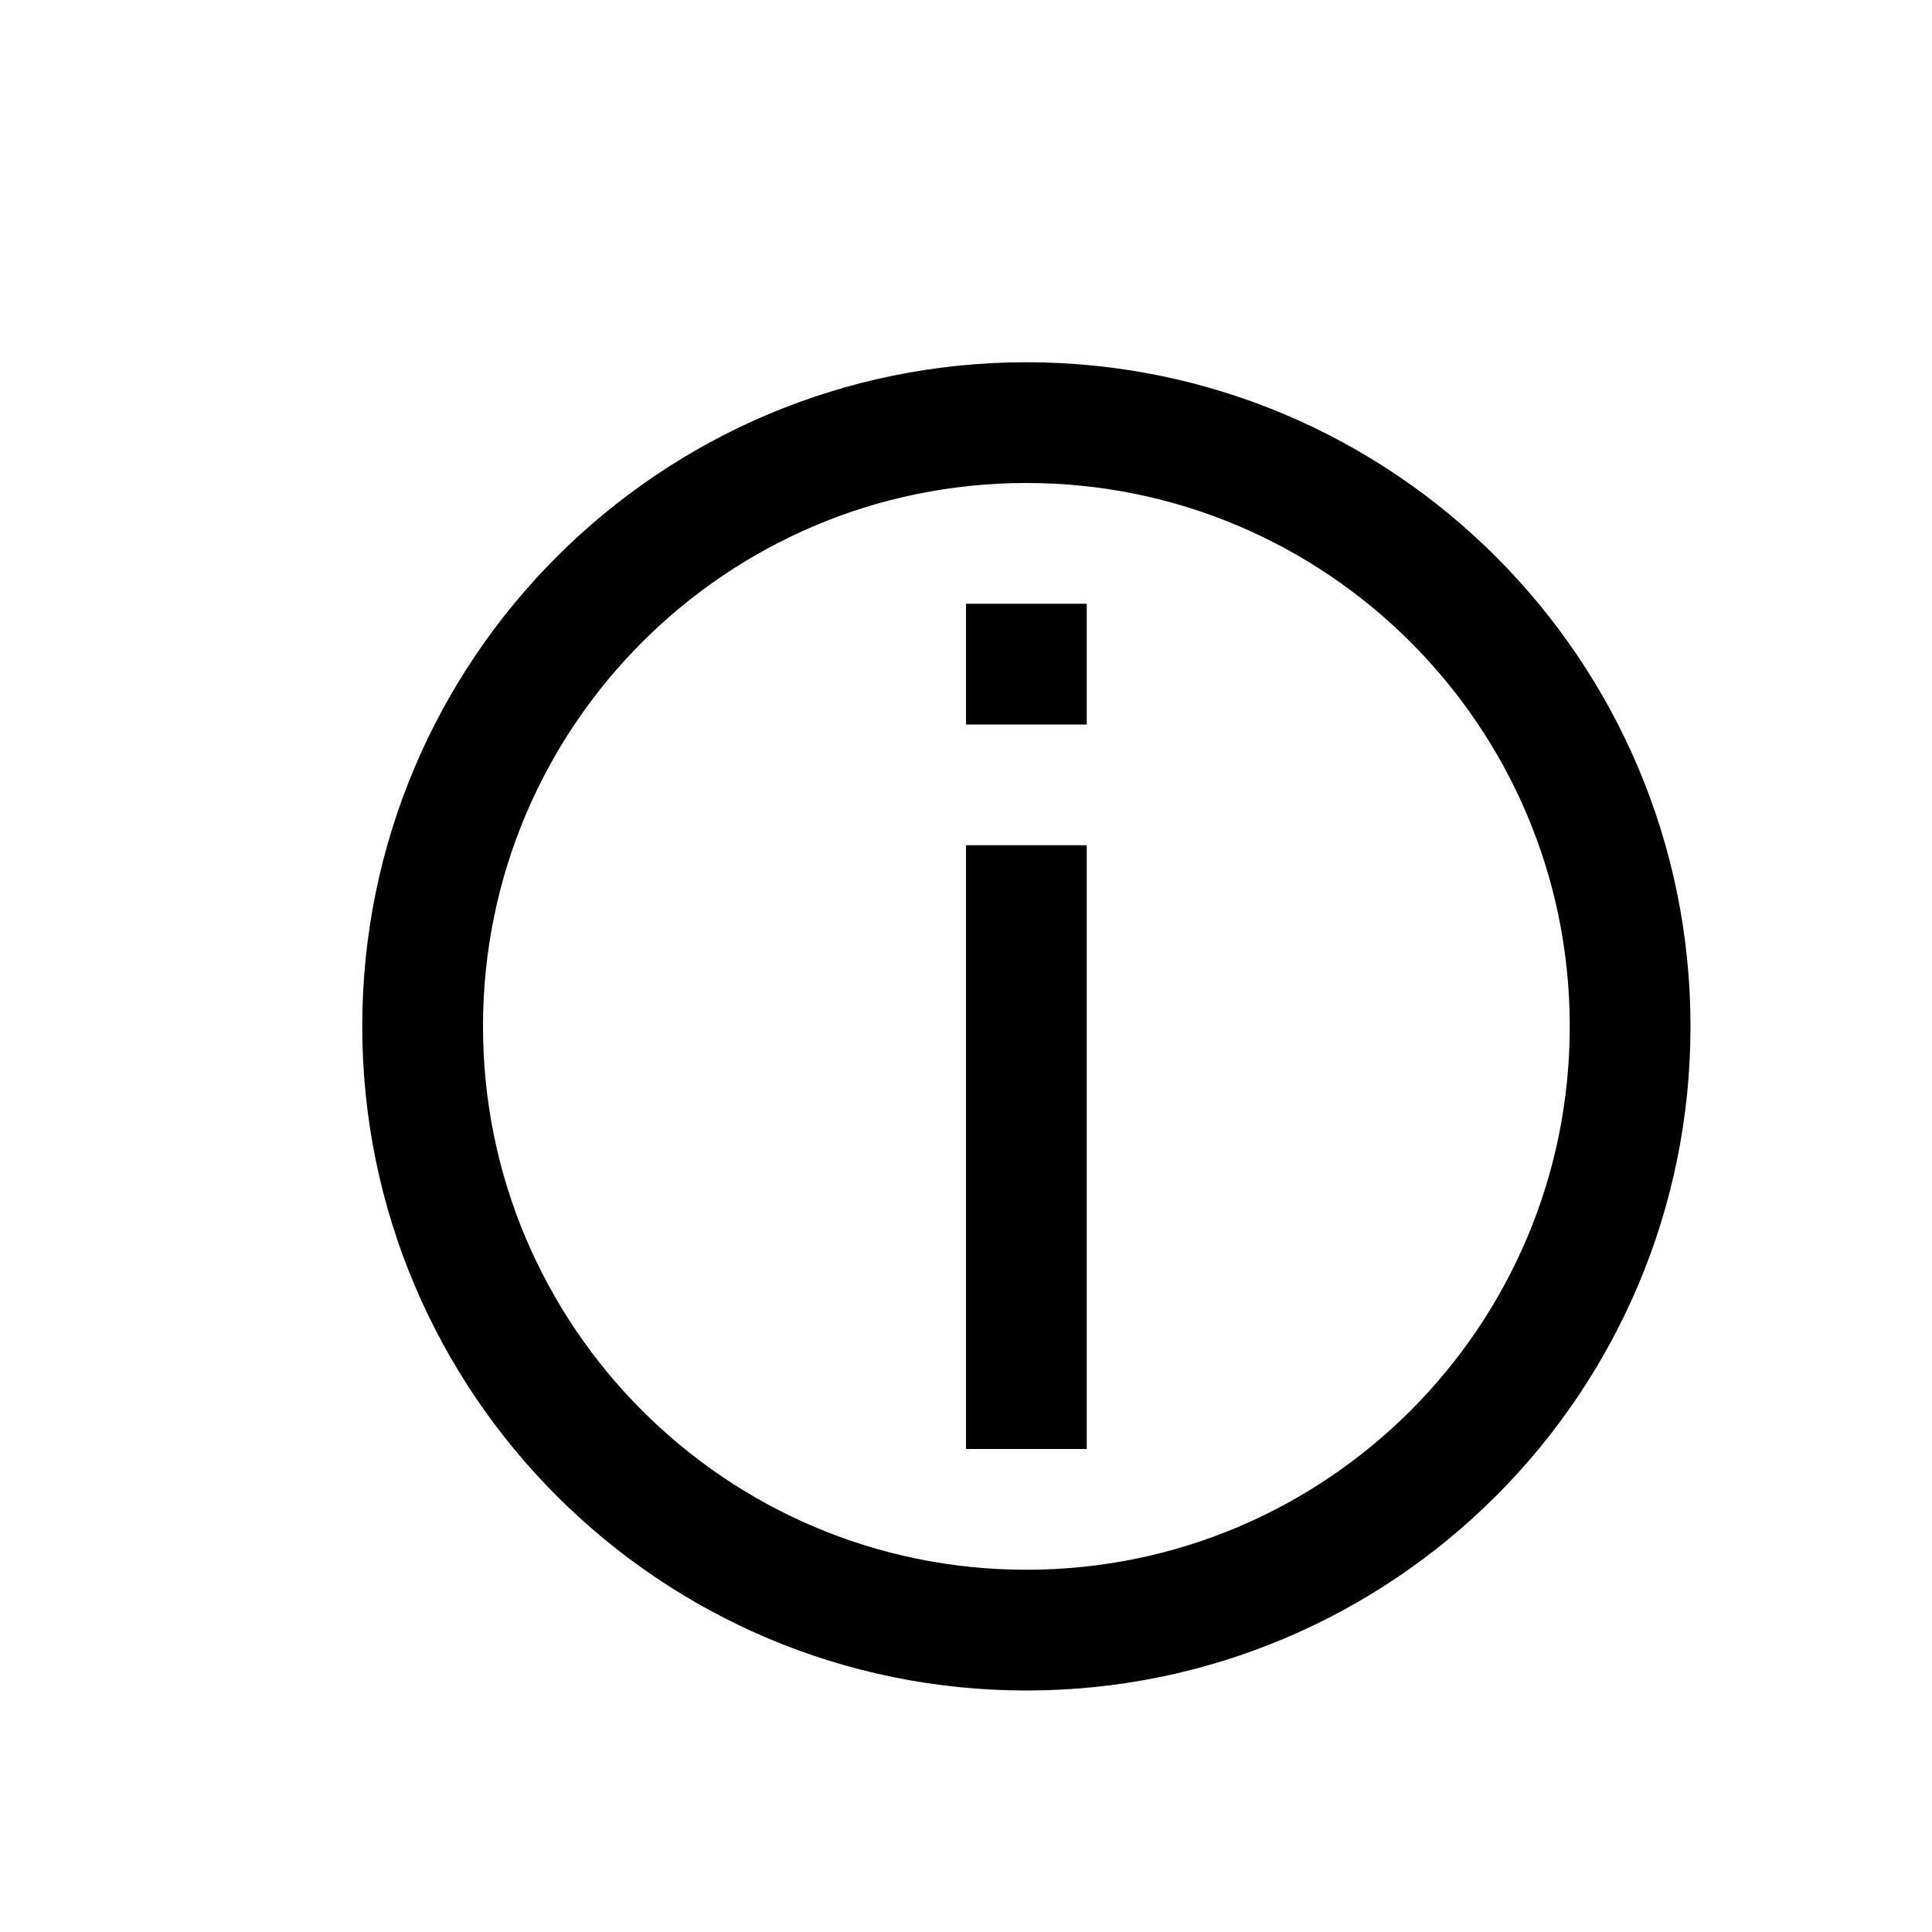
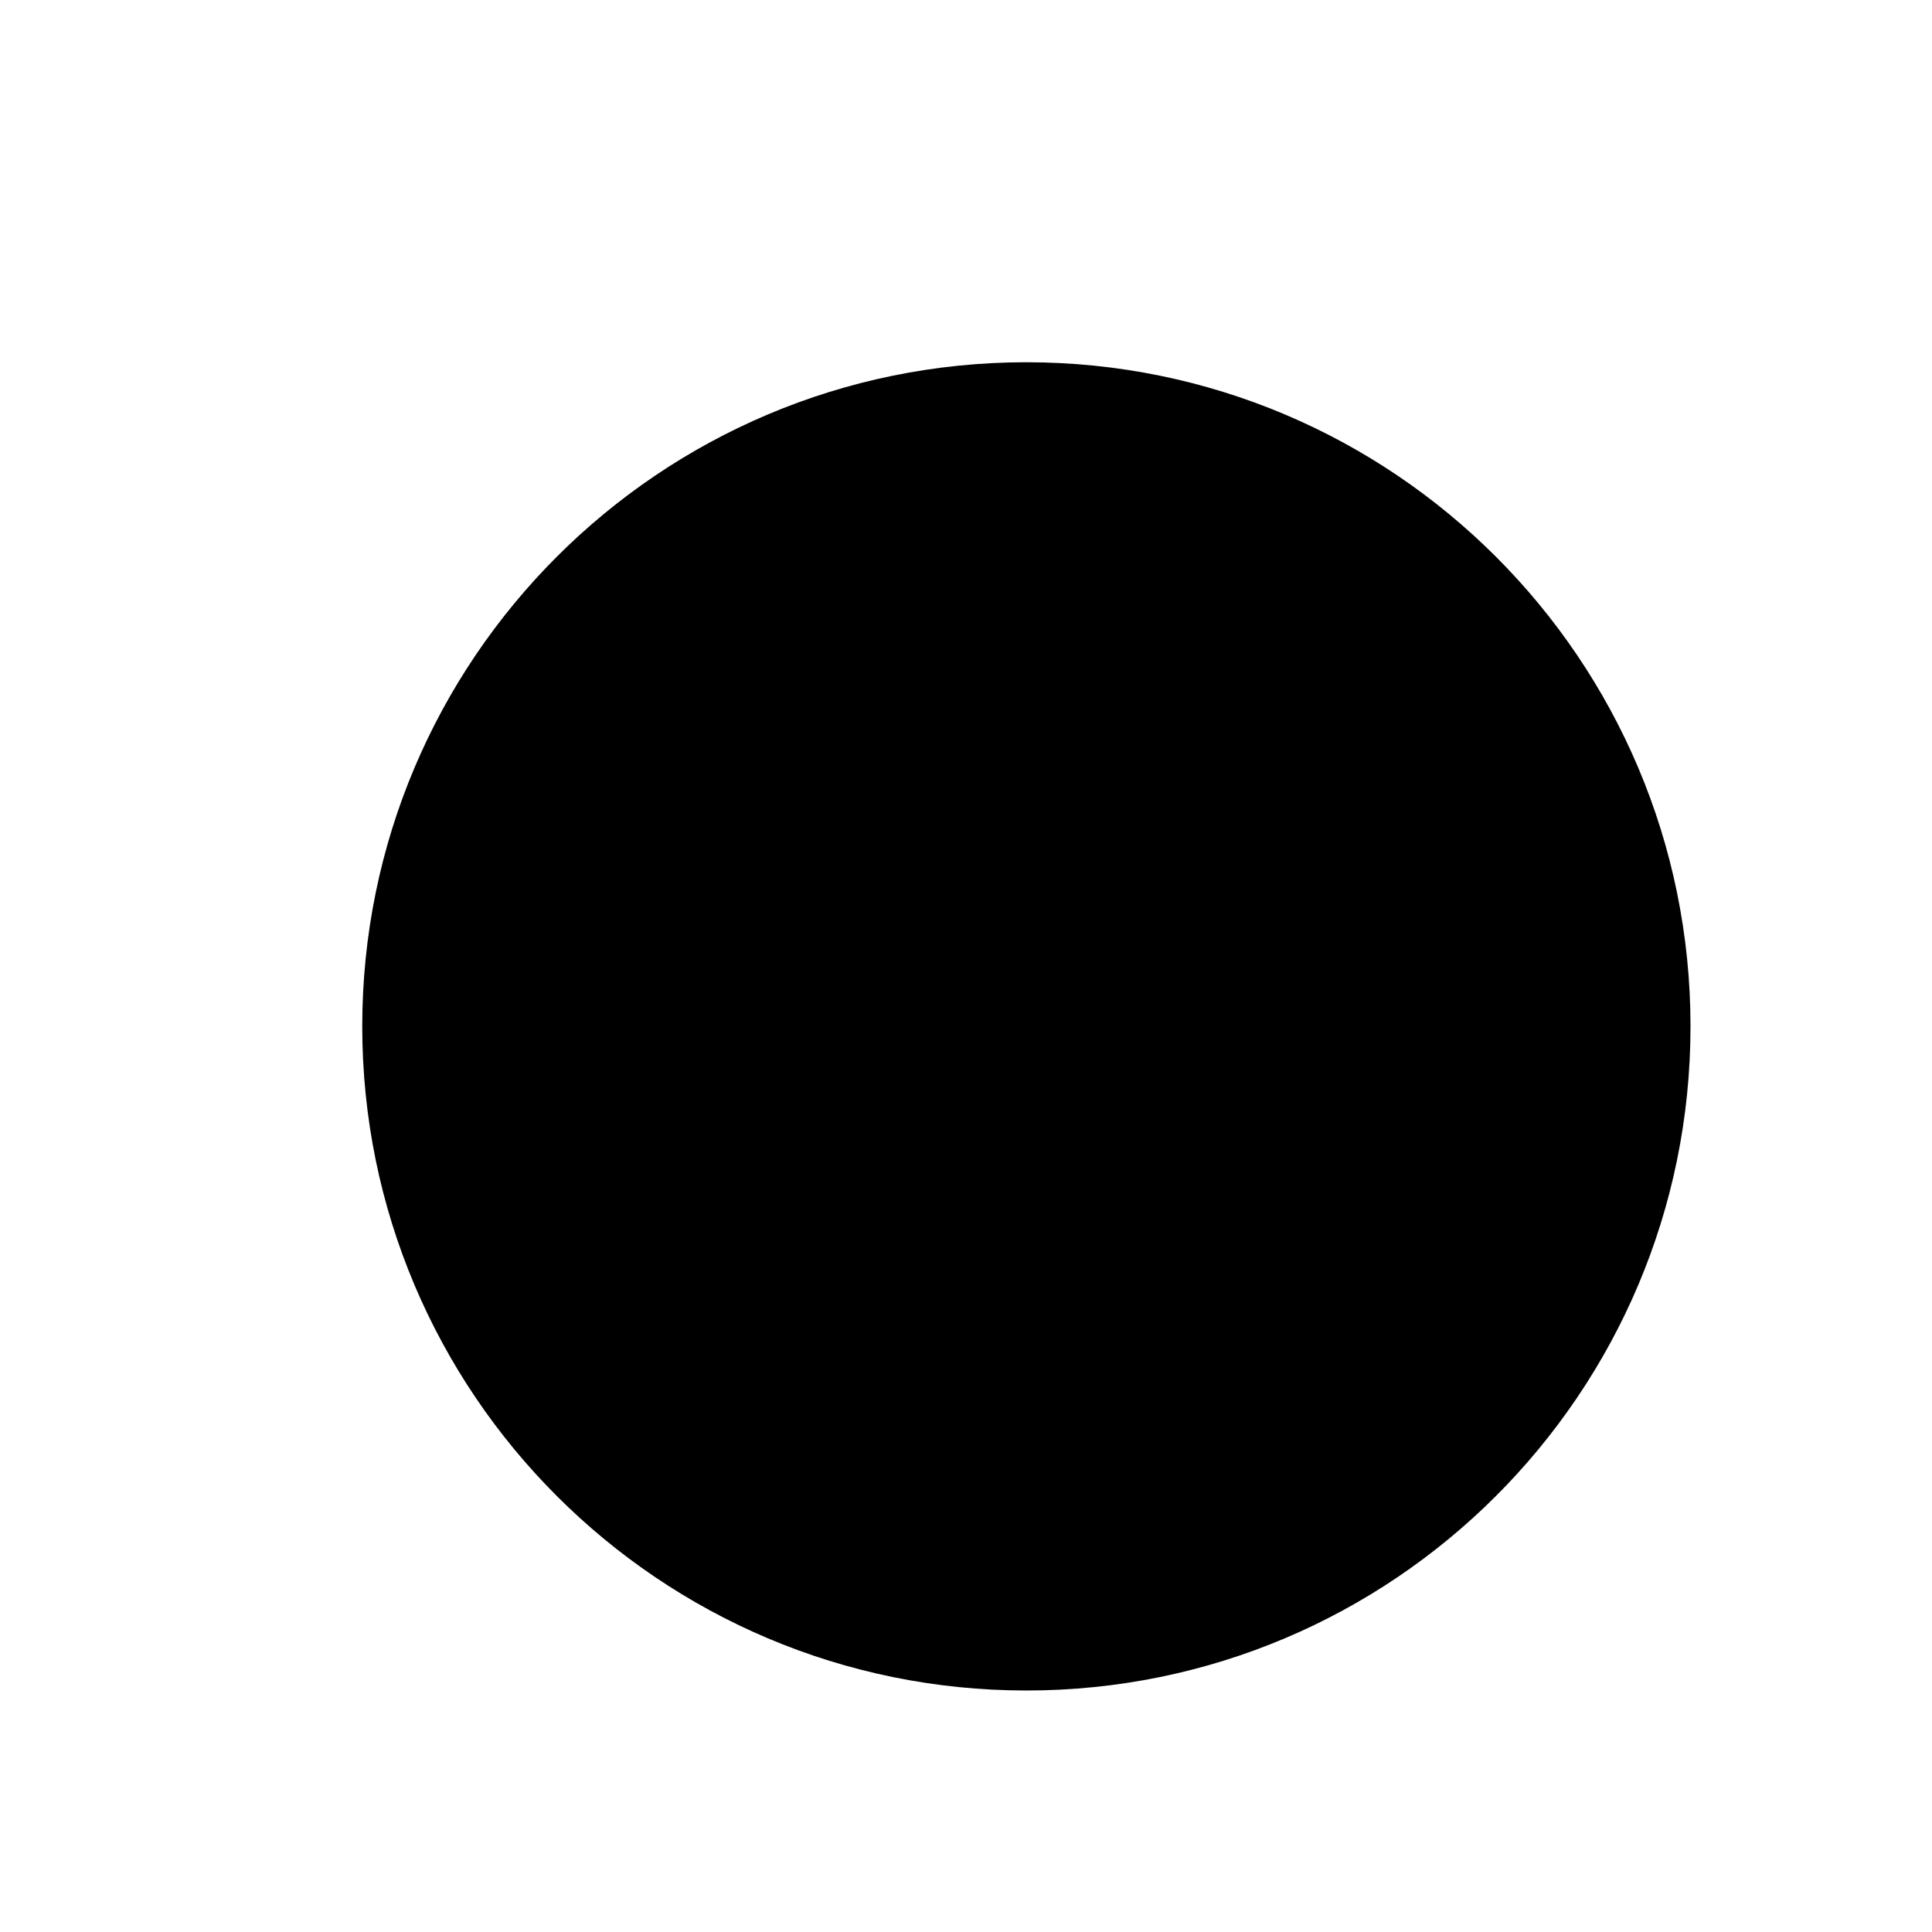
- <svg xmlns="http://www.w3.org/2000/svg" viewBox="0 0 16 16" fill="none" stroke="currentColor" stroke-width="1" stroke-linecap="butt" stroke-linejoin="miter">
-   <path d="M3.5 8.5A5 5 0 1 1 13.5 8.5A5 5 0 1 1 3.5 8.5M8 5.5H9M8.5 7V12" />
+ <svg xmlns="http://www.w3.org/2000/svg" viewBox="0 0 16 16" fill="currentColor" stroke="none" stroke-width="1" stroke-linecap="butt" stroke-linejoin="miter">
+   <path d="M3 8.5A5.5 5.5 0 1 1 14 8.5A5.5 5.5 0 1 1 3 8.5M8 5H9V6H8ZM8 7H9V12H8Z" />
</svg>
